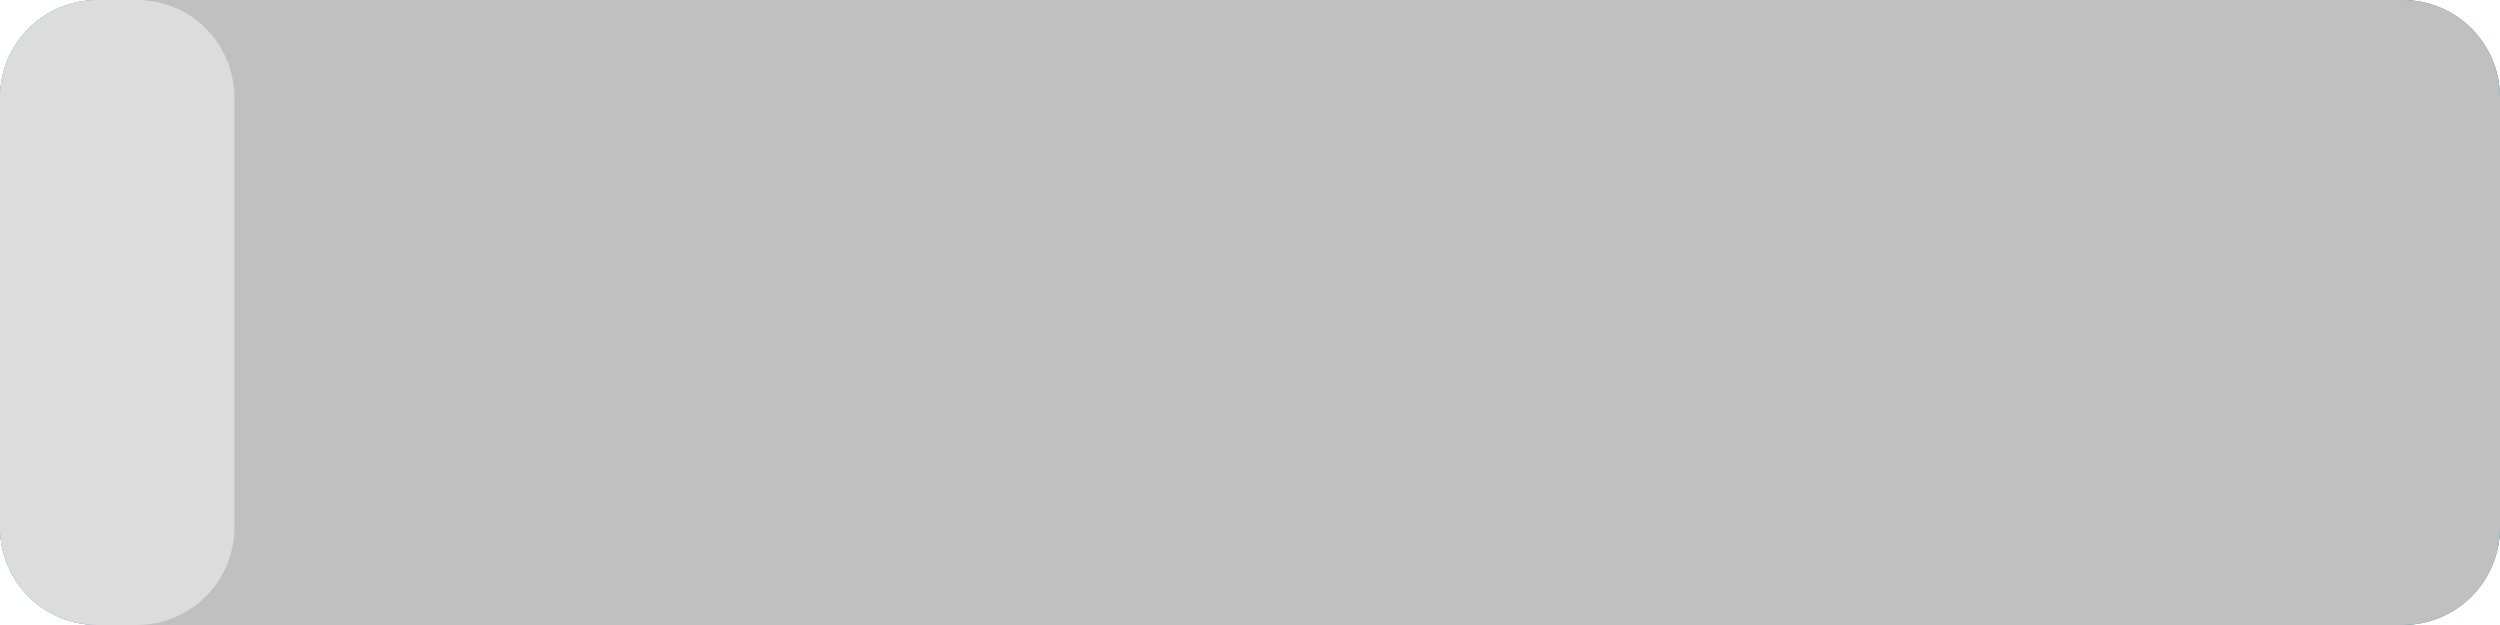
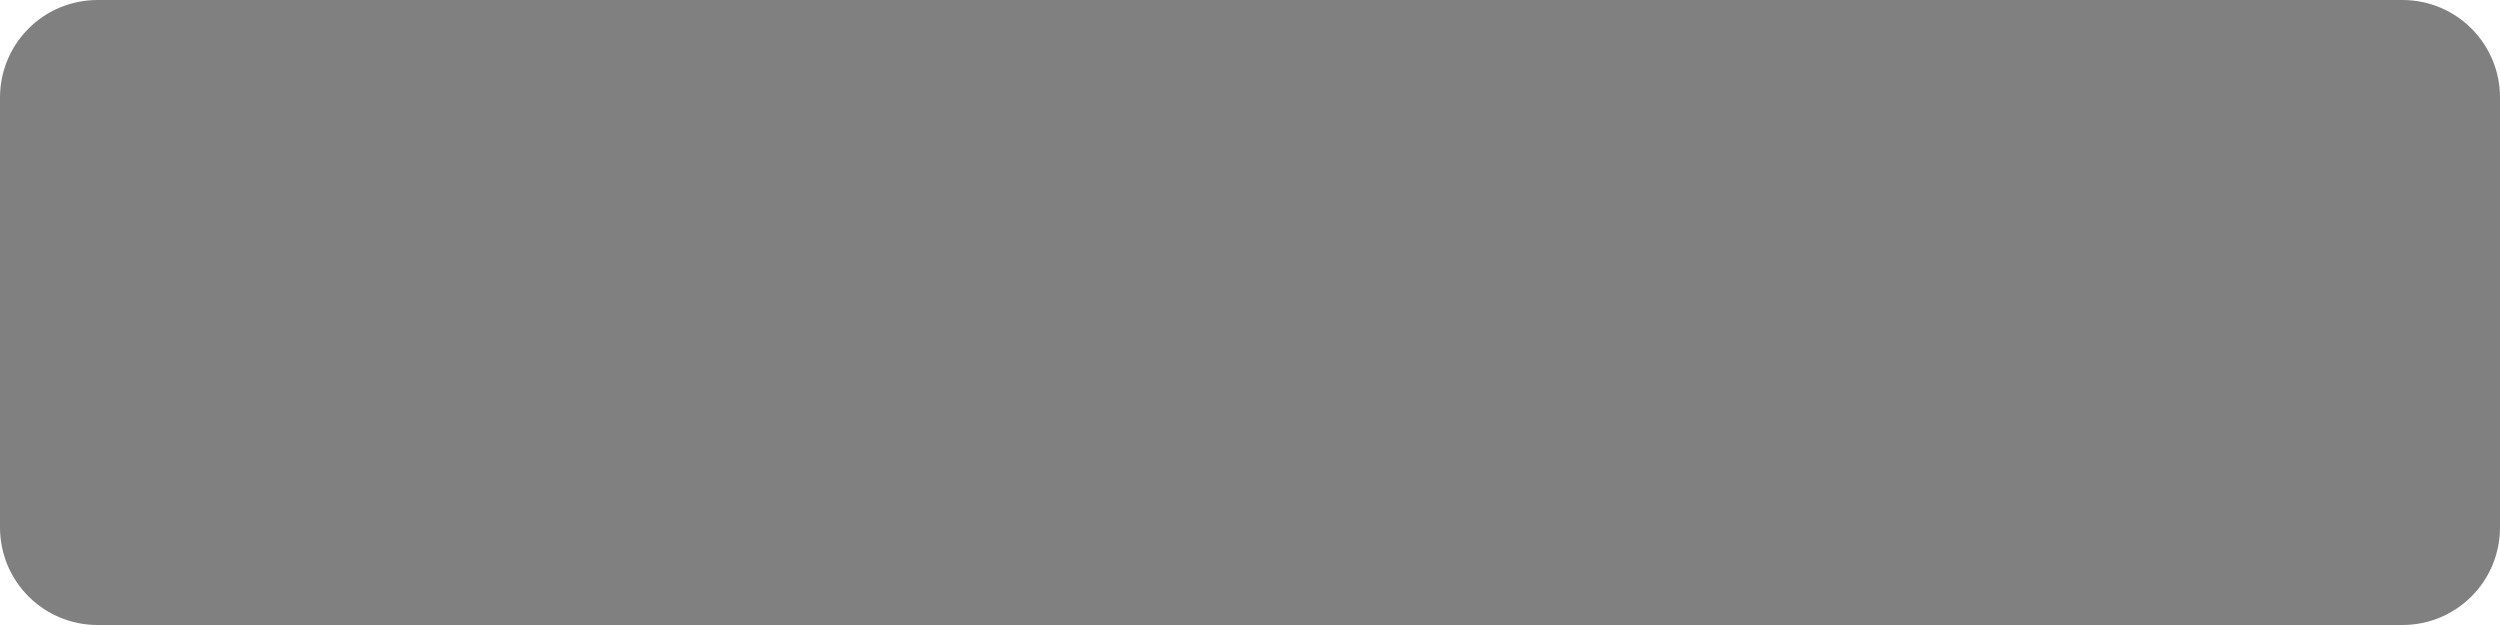
<svg xmlns="http://www.w3.org/2000/svg" xmlns:xlink="http://www.w3.org/1999/xlink" version="1.1" id="Layer_1" x="0px" y="0px" width="256" height="64" viewBox="0 0 256 64" enable-background="new 0 0 500 500" xml:space="preserve">
  <defs id="defs8154">
    <linearGradient id="linearGradient3829">
      <stop style="stop-color:#0036ff;stop-opacity:1;" offset="0" id="stop3831" />
      <stop style="stop-color:#000000;stop-opacity:1;" offset="1" id="stop3833" />
    </linearGradient>
    <linearGradient xlink:href="#linearGradient3829" id="linearGradient3835" x1="131.5" y1="222.5" x2="210.5" y2="276.5" gradientUnits="userSpaceOnUse" />
    <linearGradient gradientTransform="matrix(0.628279,0,0,0.628279,92.82295,22.22575)" id="SVGID_16_" gradientUnits="userSpaceOnUse" x1="234.28" y1="358.459" x2="239.107" y2="491.662">
      <stop offset="0" style="stop-color:#ECEFCB" id="stop182" />
      <stop offset="1" style="stop-color:#B7BA91" id="stop184" />
    </linearGradient>
    <linearGradient id="SVGID_15_" gradientUnits="userSpaceOnUse" x1="209.411" y1="493.689" x2="245.371" y2="206.015">
      <stop offset="0" style="stop-color:#E5802A" id="stop165" />
      <stop offset="1" style="stop-color:#EBD300" id="stop167" />
    </linearGradient>
    <radialGradient id="SVGID_14_" cx="234.898" cy="141.247" r="14.072" gradientTransform="matrix(0.7665632,0.05937237,-0.05937237,0.7665632,73.19118,-25.29338)" gradientUnits="userSpaceOnUse">
      <stop offset="0.012" style="stop-color:#FFFFFF" id="stop140" />
      <stop offset="1" style="stop-color:#C3C3C3" id="stop142" />
    </radialGradient>
    <linearGradient id="SVGID_13_" gradientUnits="userSpaceOnUse" x1="247.073" y1="160.957" x2="252.076" y2="139.641" gradientTransform="matrix(0.6275879,0.02946629,-0.02946629,0.6275879,101.8285,15.02404)">
      <stop offset="0" style="stop-color:#2E2B22" id="stop129" />
      <stop offset="1" style="stop-color:#5C636A" id="stop131" />
    </linearGradient>
    <linearGradient id="SVGID_12_" gradientUnits="userSpaceOnUse" x1="245.548" y1="162.356" x2="248.269" y2="134.646" gradientTransform="matrix(0.6263942,0.04850314,-0.04850314,0.6263942,104.7571,10.76035)">
      <stop offset="0" style="stop-color:#E5802A" id="stop120" />
      <stop offset="1" style="stop-color:#EBD300" id="stop122" />
    </linearGradient>
    <radialGradient id="SVGID_11_" cx="270.315" cy="149.873" r="15.268" gradientTransform="matrix(1.2151,0.1452,-0.1452,1.2151,-21.514,-87.9268)" gradientUnits="userSpaceOnUse">
      <stop offset="0.012" style="stop-color:#FFFFFF" id="stop107" />
      <stop offset="1" style="stop-color:#C3C3C3" id="stop109" />
    </radialGradient>
    <linearGradient id="SVGID_10_" gradientUnits="userSpaceOnUse" x1="243.023" y1="175.775" x2="245.808" y2="150.002" gradientTransform="matrix(0.6263942,0.04850314,-0.04850314,0.6263942,104.7571,10.76035)">
      <stop offset="0" style="stop-color:#FFFFFF" id="stop98" />
      <stop offset="1" style="stop-color:#C3C3C3" id="stop100" />
    </linearGradient>
    <linearGradient id="SVGID_9_" gradientUnits="userSpaceOnUse" x1="236.626" y1="230.026" x2="242.231" y2="166.013" gradientTransform="matrix(0.6263942,0.04850314,-0.04850314,0.6263942,104.7571,10.76035)">
      <stop offset="0" style="stop-color:#E5802A" id="stop87" />
      <stop offset="1" style="stop-color:#EBD300" id="stop89" />
    </linearGradient>
    <linearGradient id="SVGID_8_" gradientUnits="userSpaceOnUse" x1="240.22" y1="276.252" x2="240.22" y2="127.559" gradientTransform="matrix(0.6263942,0.04850314,-0.04850314,0.6263942,104.7571,10.76035)">
      <stop offset="0" style="stop-color:#E5802A" id="stop80" />
      <stop offset="1" style="stop-color:#EBD300" id="stop82" />
    </linearGradient>
    <linearGradient gradientTransform="matrix(0.628279,0,0,0.628279,92.82295,22.22575)" id="SVGID_7_" gradientUnits="userSpaceOnUse" x1="232.999" y1="422.9" x2="232.999" y2="127.098">
      <stop offset="0" style="stop-color:#E5802A" id="stop63" />
      <stop offset="1" style="stop-color:#EBD300" id="stop65" />
    </linearGradient>
    <linearGradient id="SVGID_6_" gradientUnits="userSpaceOnUse" x1="404.5" y1="265.731" x2="401.811" y2="226.112" gradientTransform="matrix(-0.6077343,-0.1593316,-0.1593316,0.6077343,438.7886,67.0382)">
      <stop offset="0" style="stop-color:#E5802A" id="stop54" />
      <stop offset="1" style="stop-color:#EBD300" id="stop56" />
    </linearGradient>
    <linearGradient id="SVGID_5_" gradientUnits="userSpaceOnUse" x1="374.945" y1="280.082" x2="368.98" y2="192.187" gradientTransform="matrix(-0.6077343,-0.1593316,-0.1593316,0.6077343,438.7886,67.0382)">
      <stop offset="0" style="stop-color:#E5802A" id="stop47" />
      <stop offset="1" style="stop-color:#EBD300" id="stop49" />
    </linearGradient>
    <linearGradient id="SVGID_4_" gradientUnits="userSpaceOnUse" x1="391.021" y1="266.433" x2="388.332" y2="226.815" gradientTransform="matrix(0.6263942,0.04850314,-0.04850314,0.6263942,104.7571,10.76035)">
      <stop offset="0" style="stop-color:#E5802A" id="stop38" />
      <stop offset="1" style="stop-color:#EBD300" id="stop40" />
    </linearGradient>
    <linearGradient id="SVGID_3_" gradientUnits="userSpaceOnUse" x1="361.465" y1="280.785" x2="355.499" y2="192.891" gradientTransform="matrix(0.6263942,0.04850314,-0.04850314,0.6263942,104.7571,10.76035)">
      <stop offset="0" style="stop-color:#E5802A" id="stop31" />
      <stop offset="1" style="stop-color:#EBD300" id="stop33" />
    </linearGradient>
    <linearGradient id="SVGID_2_" gradientUnits="userSpaceOnUse" x1="102.382" y1="438.64" x2="102.382" y2="377.165" gradientTransform="matrix(-0.5464143,0.3100557,0.3100557,0.5464143,258.7379,16.30404)">
      <stop offset="0" style="stop-color:#E5802A" id="stop24" />
      <stop offset="1" style="stop-color:#EBD300" id="stop26" />
    </linearGradient>
    <linearGradient id="SVGID_1_" gradientUnits="userSpaceOnUse" x1="130.495" y1="457.784" x2="130.495" y2="396.31">
      <stop offset="0" style="stop-color:#E5802A" id="stop17" />
      <stop offset="1" style="stop-color:#EBD300" id="stop19" />
    </linearGradient>
    <linearGradient gradientTransform="matrix(0.628279,0,0,0.628279,92.82295,22.22575)" y2="396.31" x2="130.495" y1="457.784" x1="130.495" gradientUnits="userSpaceOnUse" id="linearGradient4039" xlink:href="#SVGID_1_" />
  </defs>
  <g id="max_width__x2F__height" display="none" style="display:none" transform="translate(0,-436)">
    <path display="inline" d="M 499.001,1 V 499 H 1 V 1 h 498.001 m 1,-1 H 0 V 500 H 500.001 V 0 l 0,0 z" id="path8137" style="display:inline" />
  </g>
-   <path style="fill:#008080;fill-opacity:1;stroke:none" d="m 10,0 236,0 c 5.54,0 10,4.46 10,10 l 0,44 c 0,5.54 -4.46,10 -10,10 L 10,64 C 4.46,64 0,59.54 0,54 L 0,10 C 0,4.46 4.46,0 10,0 z" id="rect3543" />
-   <path id="open" d="M 10,0 246,0 C 251.54,0 256,4.46 256,10 L 256,54 C 256,59.54 251.54,64 246,64 L 10,64 C 4.46,64 0,59.54 0,54 L 0,10 C 0,4.46 4.46,0 10,0 z" style="fill:#c0c0c0;fill-opacity:1;stroke:none" />
-   <path style="fill:#dcdcdc;fill-opacity:1;stroke:none" d="M 10,0 14,0 C 19.54,0 24,4.46 24,10 L 24,54 C 24,59.54 19.54,64 14,64 L 10,64 C 4.46,64 0,59.54 0,54 L 0,10 C 0,4.46 4.46,0 10,0 z" id="closed" />
+   <path style="fill:#808080;fill-opacity:1;stroke:none" d="m 10,0 236,0 c 5.54,0 10,4.46 10,10 l 0,44 c 0,5.54 -4.46,10 -10,10 L 10,64 C 4.46,64 0,59.54 0,54 L 0,10 C 0,4.46 4.46,0 10,0 z" id="rect3543" />
</svg>
